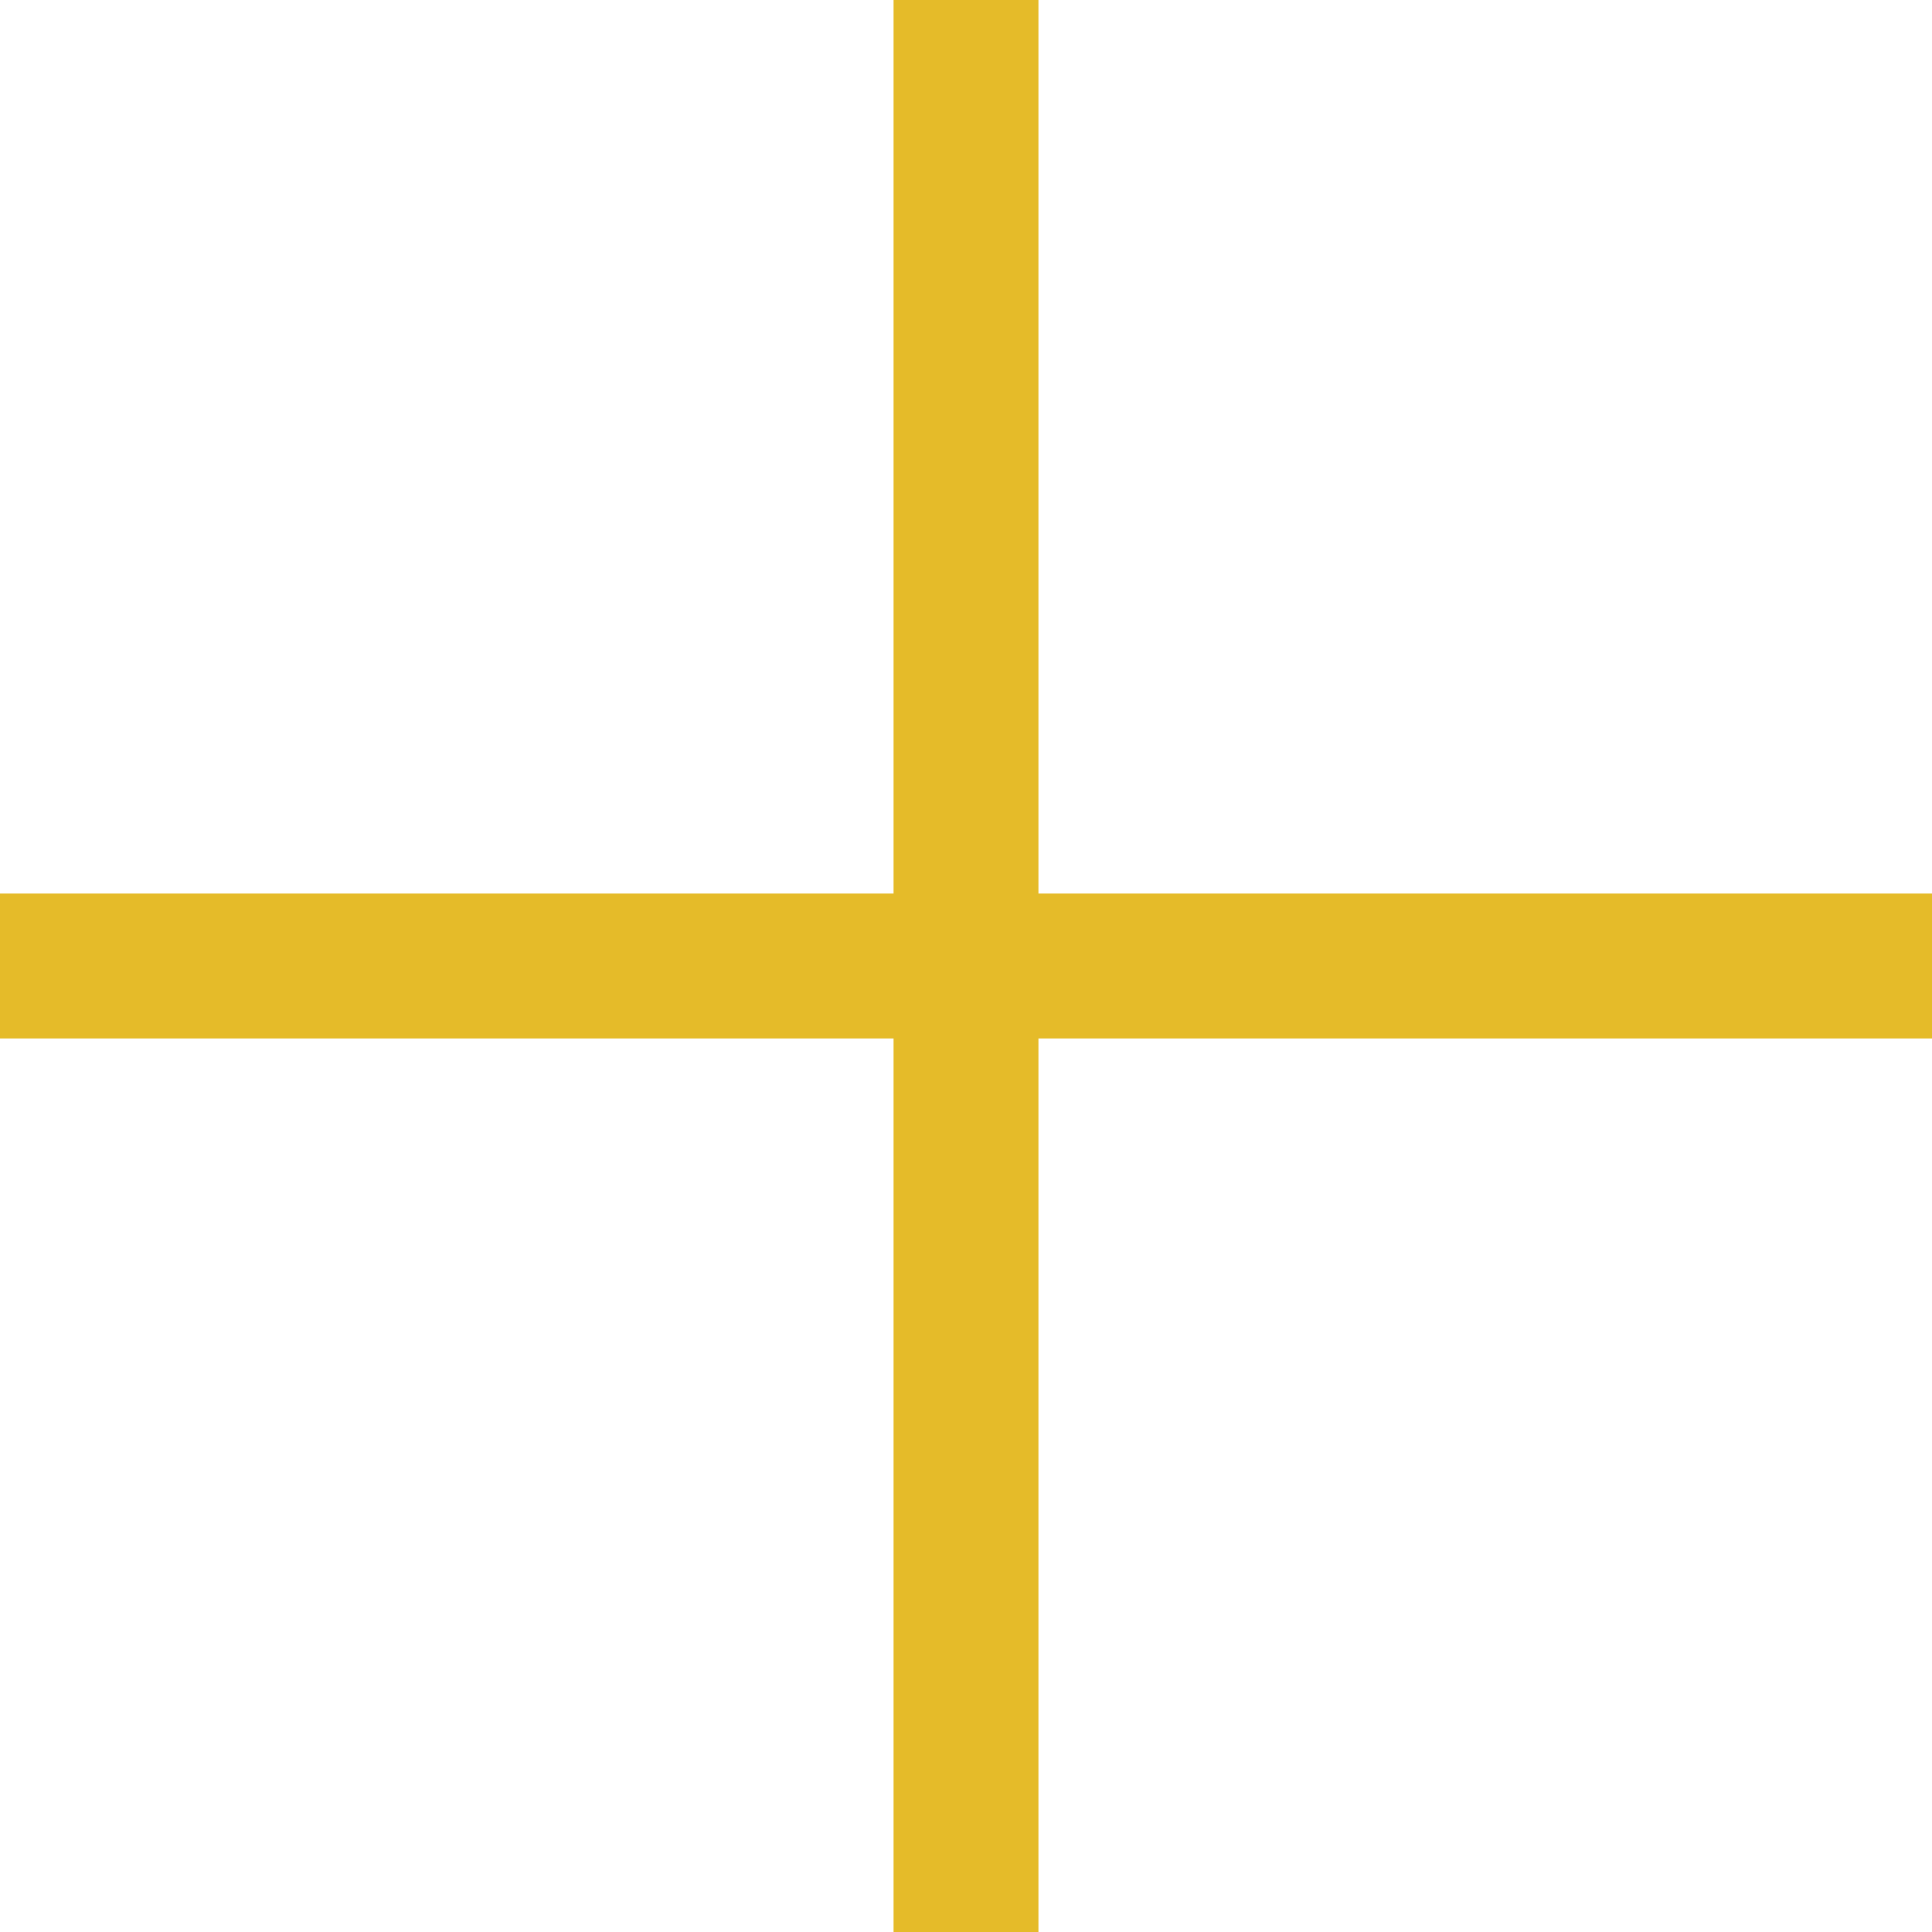
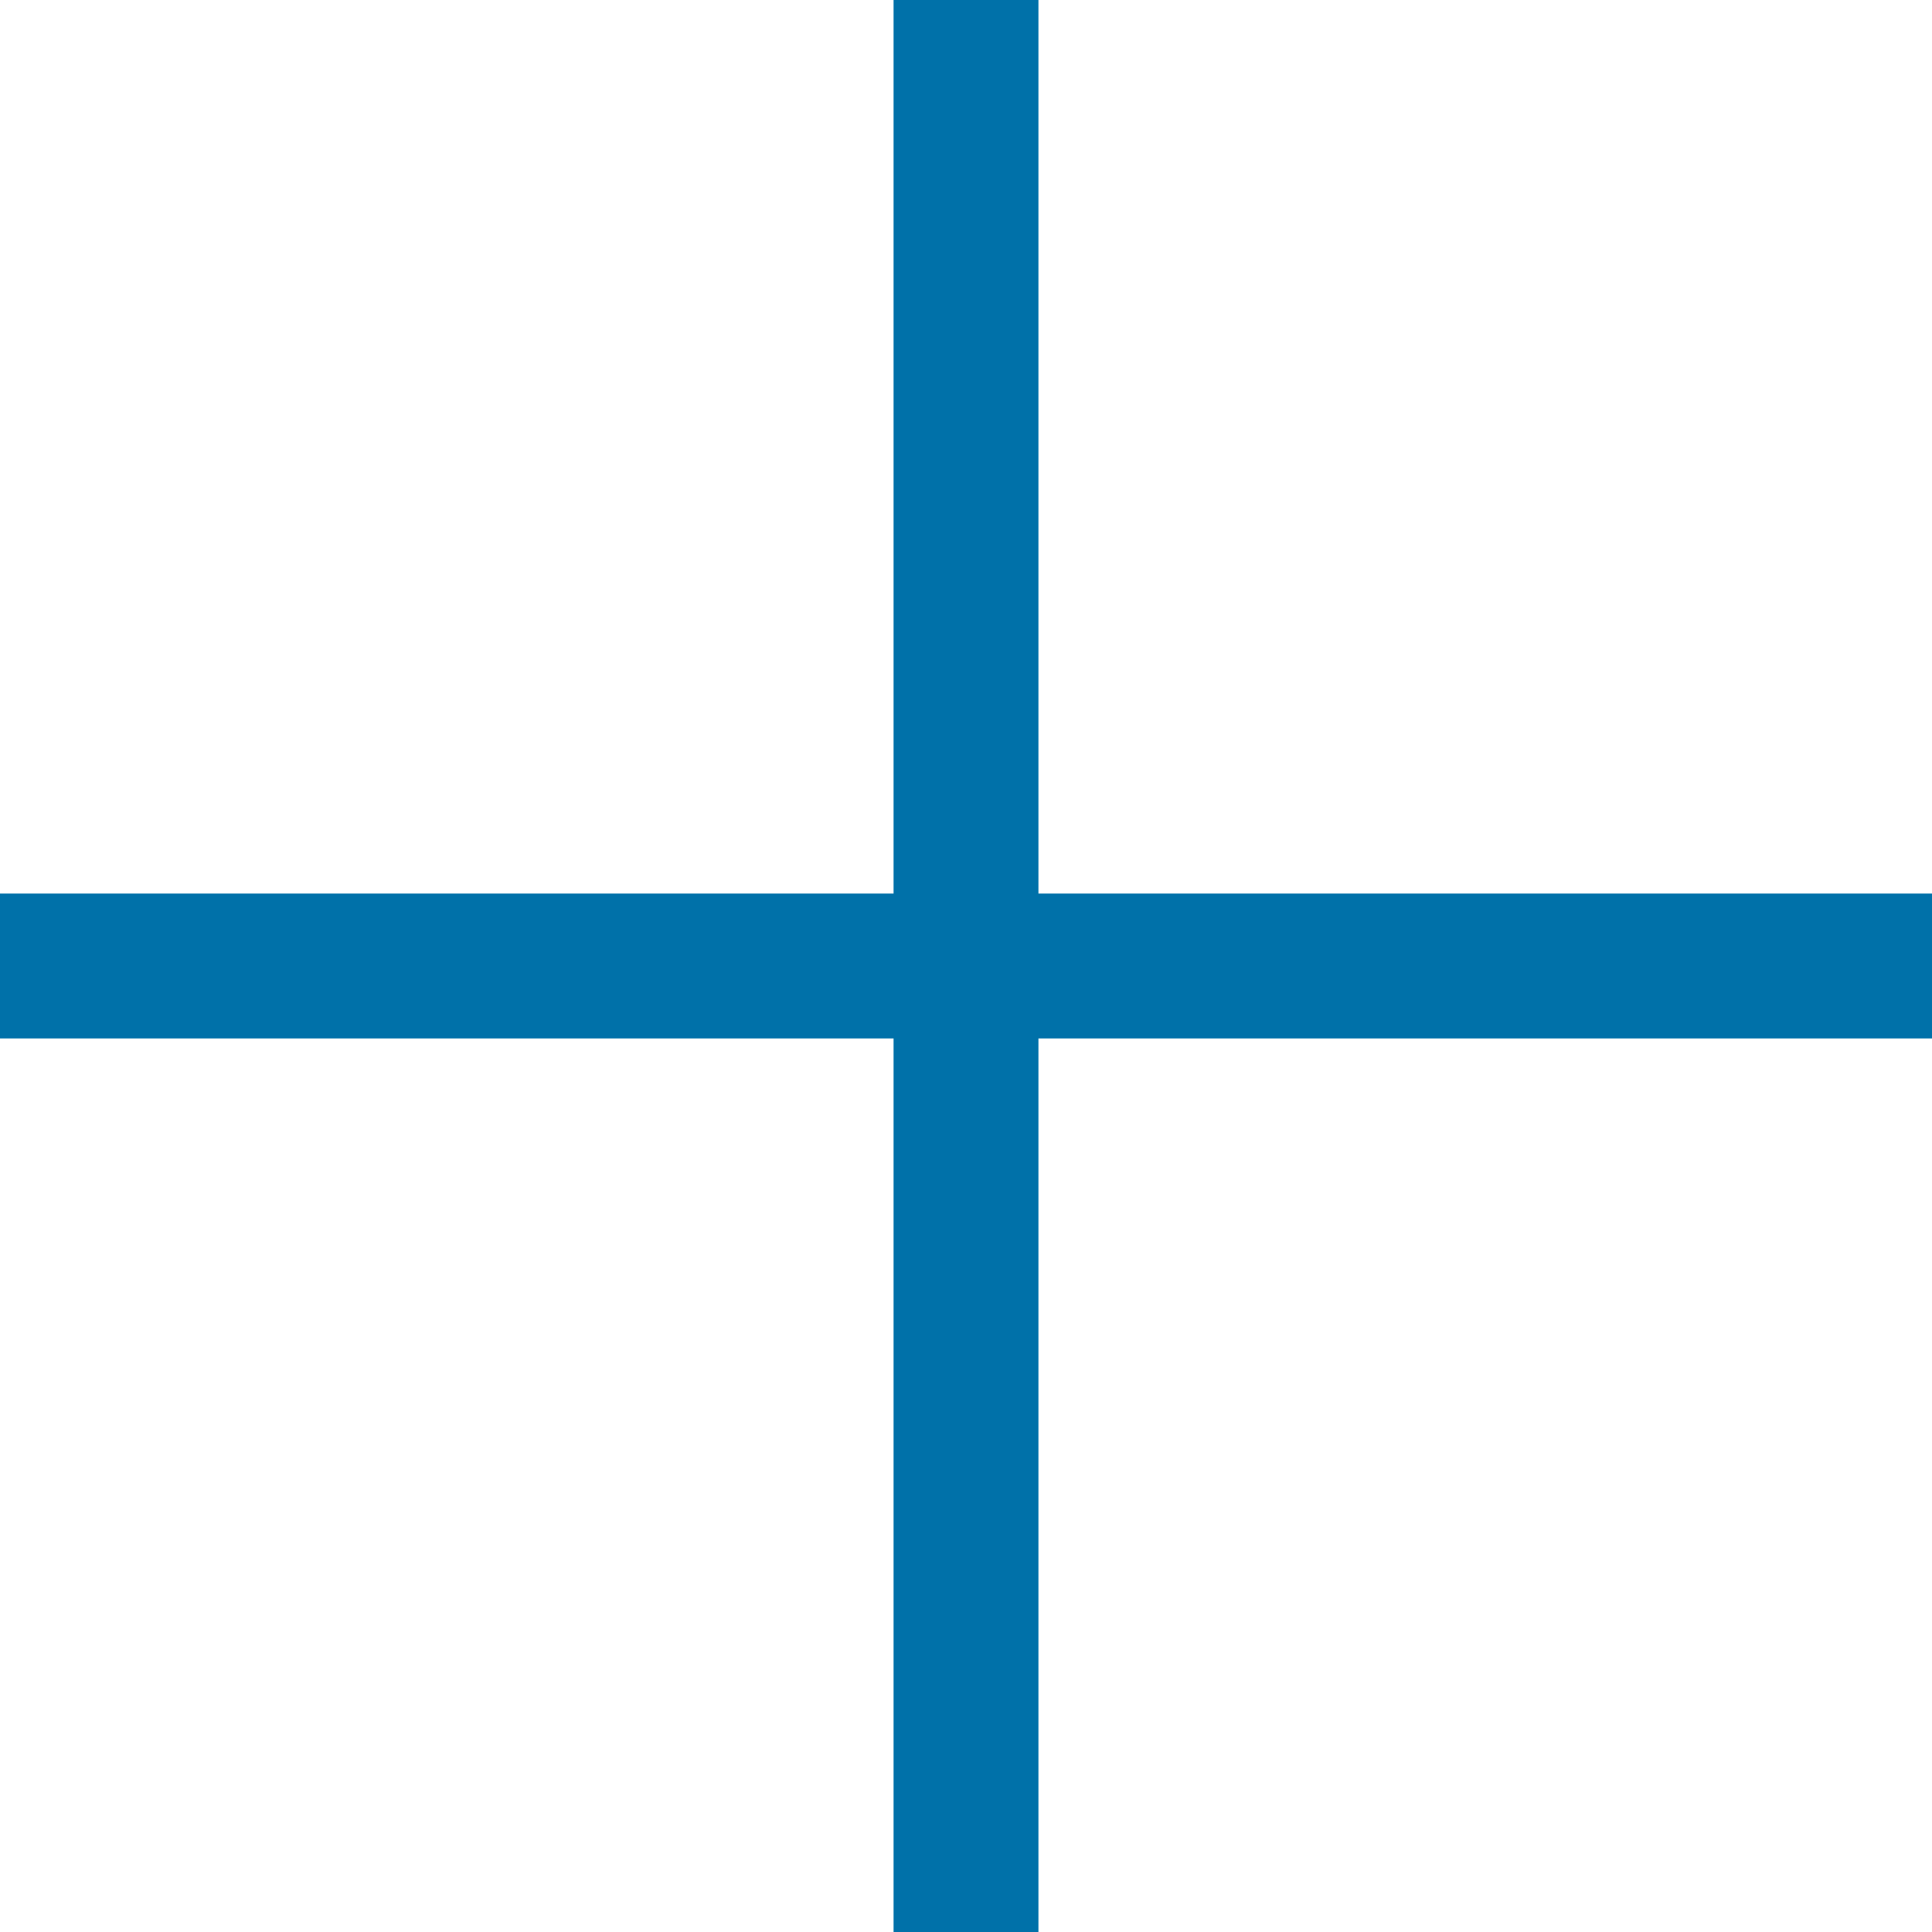
<svg xmlns="http://www.w3.org/2000/svg" width="40" height="40" viewBox="0 0 40 40">
  <defs>
-     <style>.a,.b{fill:none;}.b{stroke:#e5bb29;stroke-width:3px;}</style>
+     <style>.a,.b{fill:none;}.b{stroke:#0071A9;stroke-width:3px;}</style>
  </defs>
  <g transform="translate(0 0)">
    <rect class="a" width="40" height="40" transform="translate(0 0)" />
    <g transform="translate(0 0)">
      <line class="b" x2="40" transform="translate(0 20)" />
      <line class="b" x2="40" transform="translate(20 0) rotate(90)" />
    </g>
  </g>
</svg>
